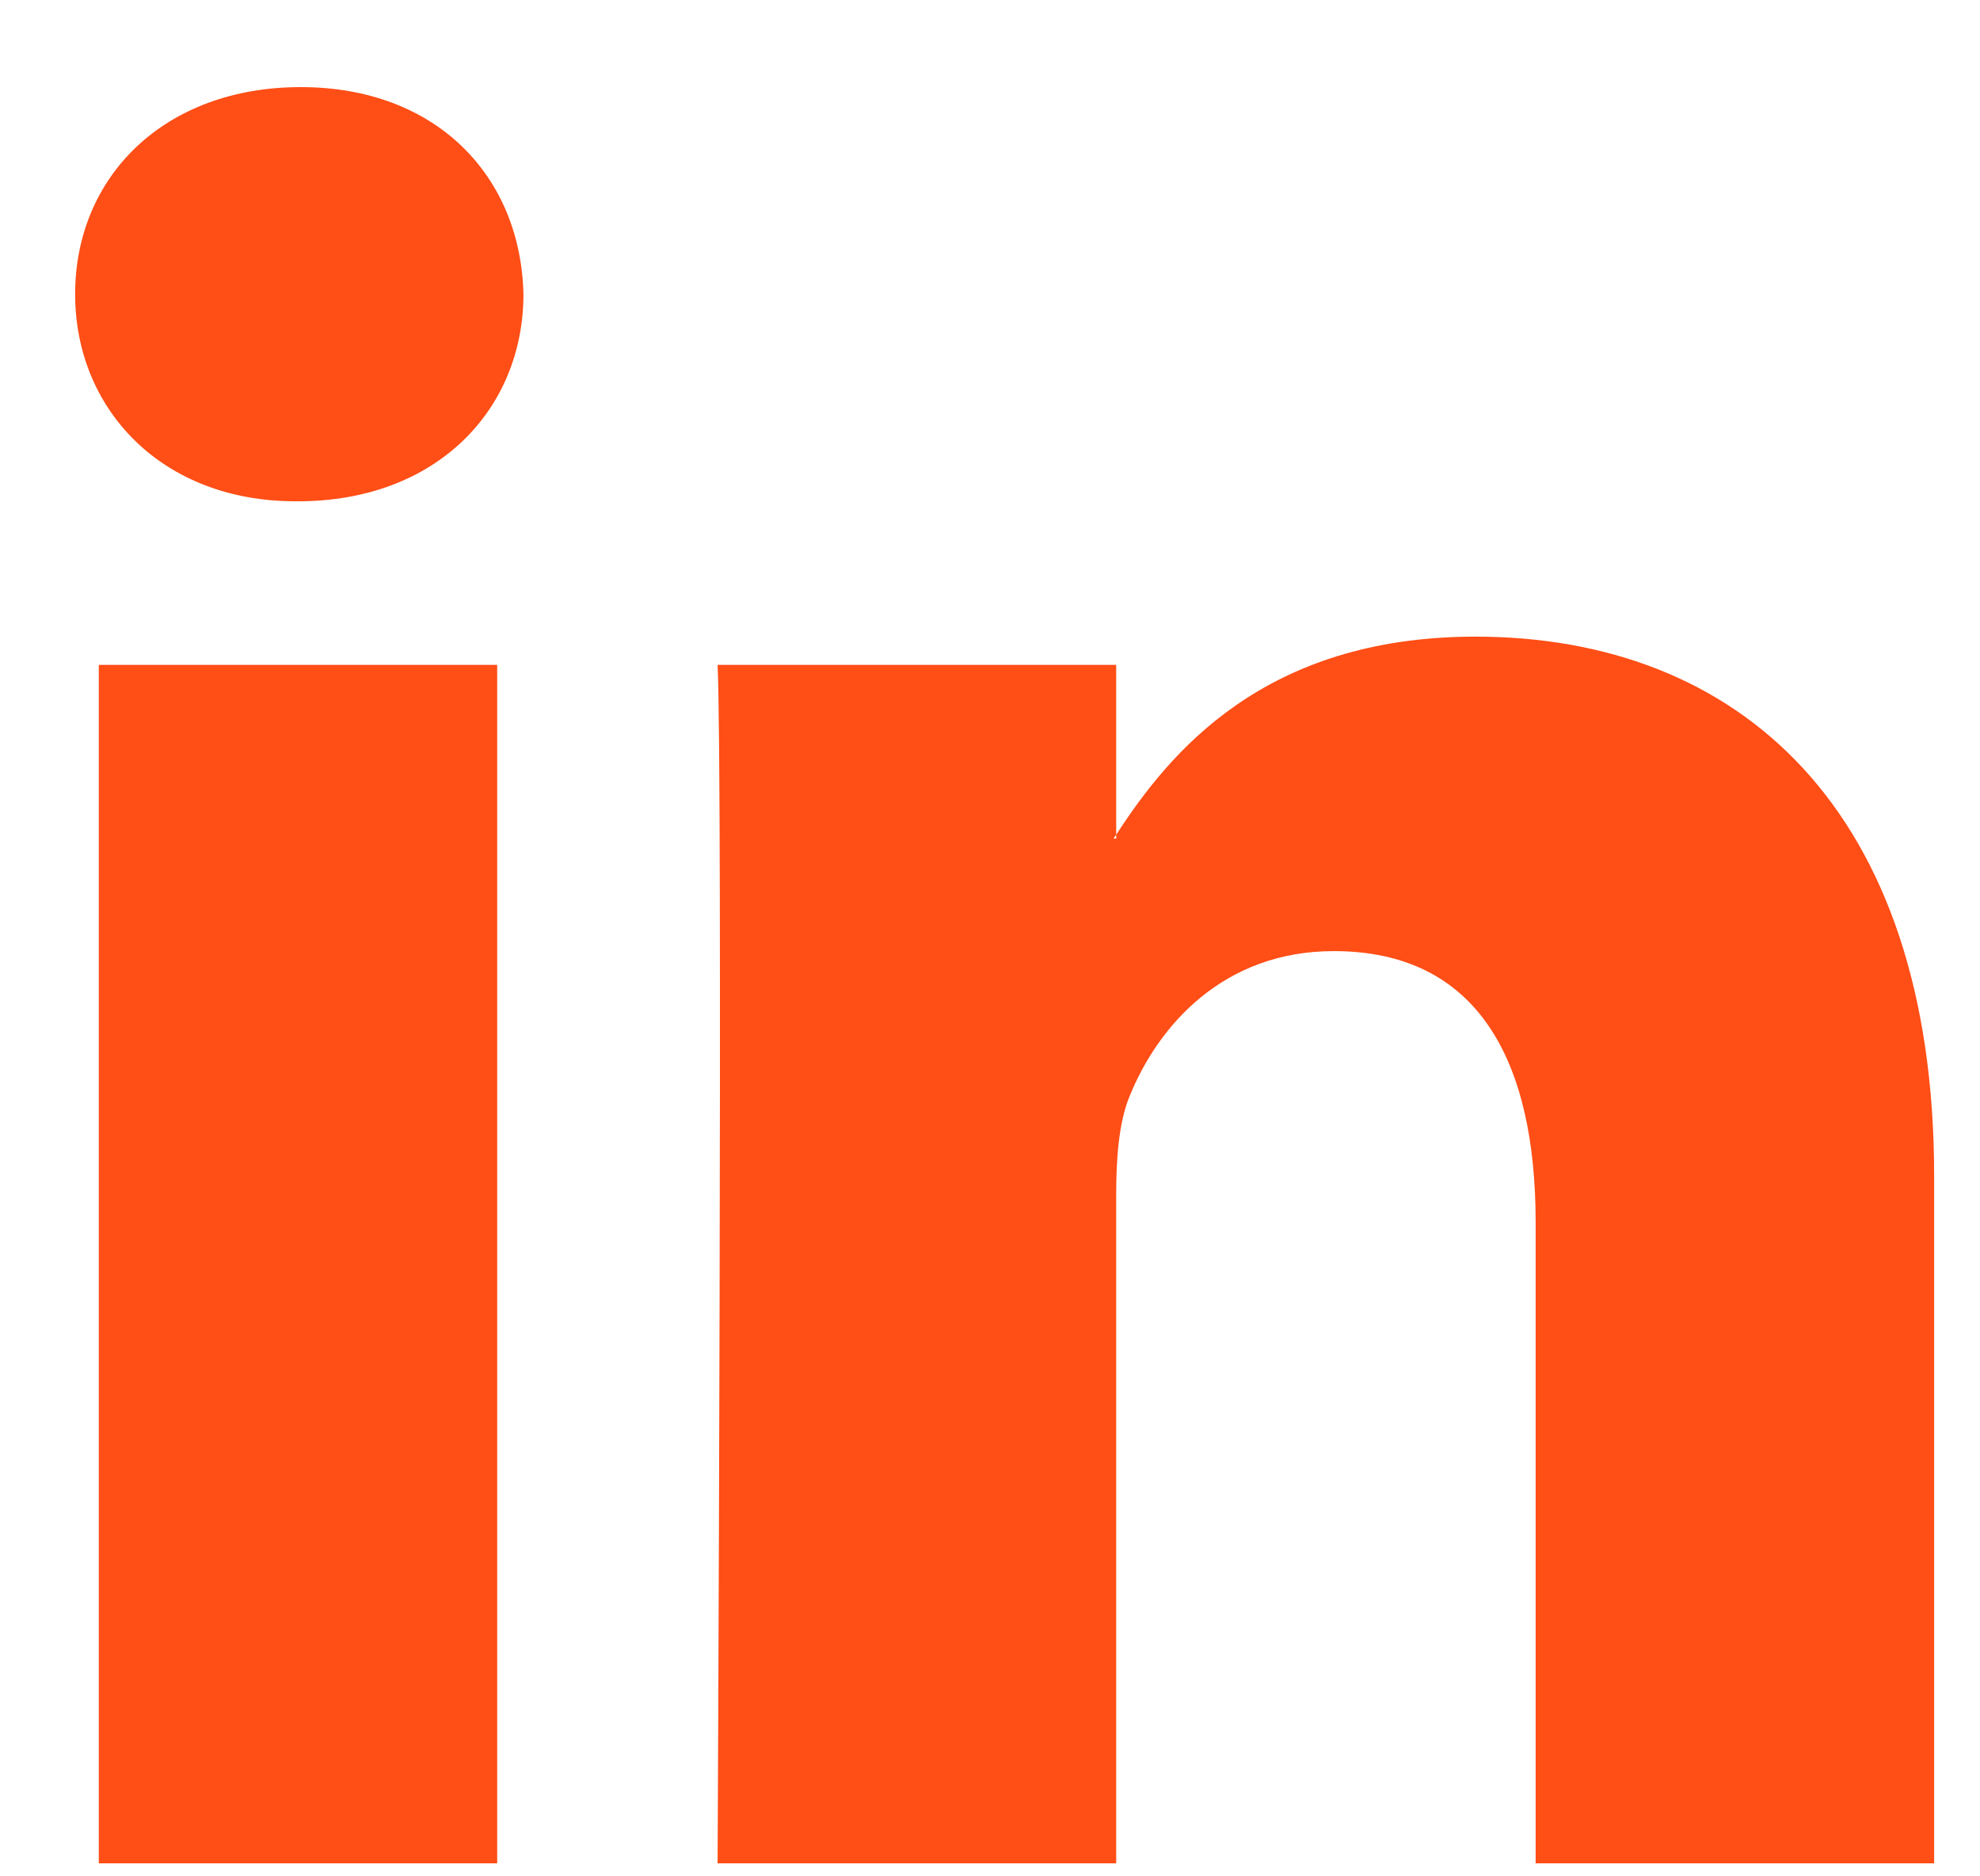
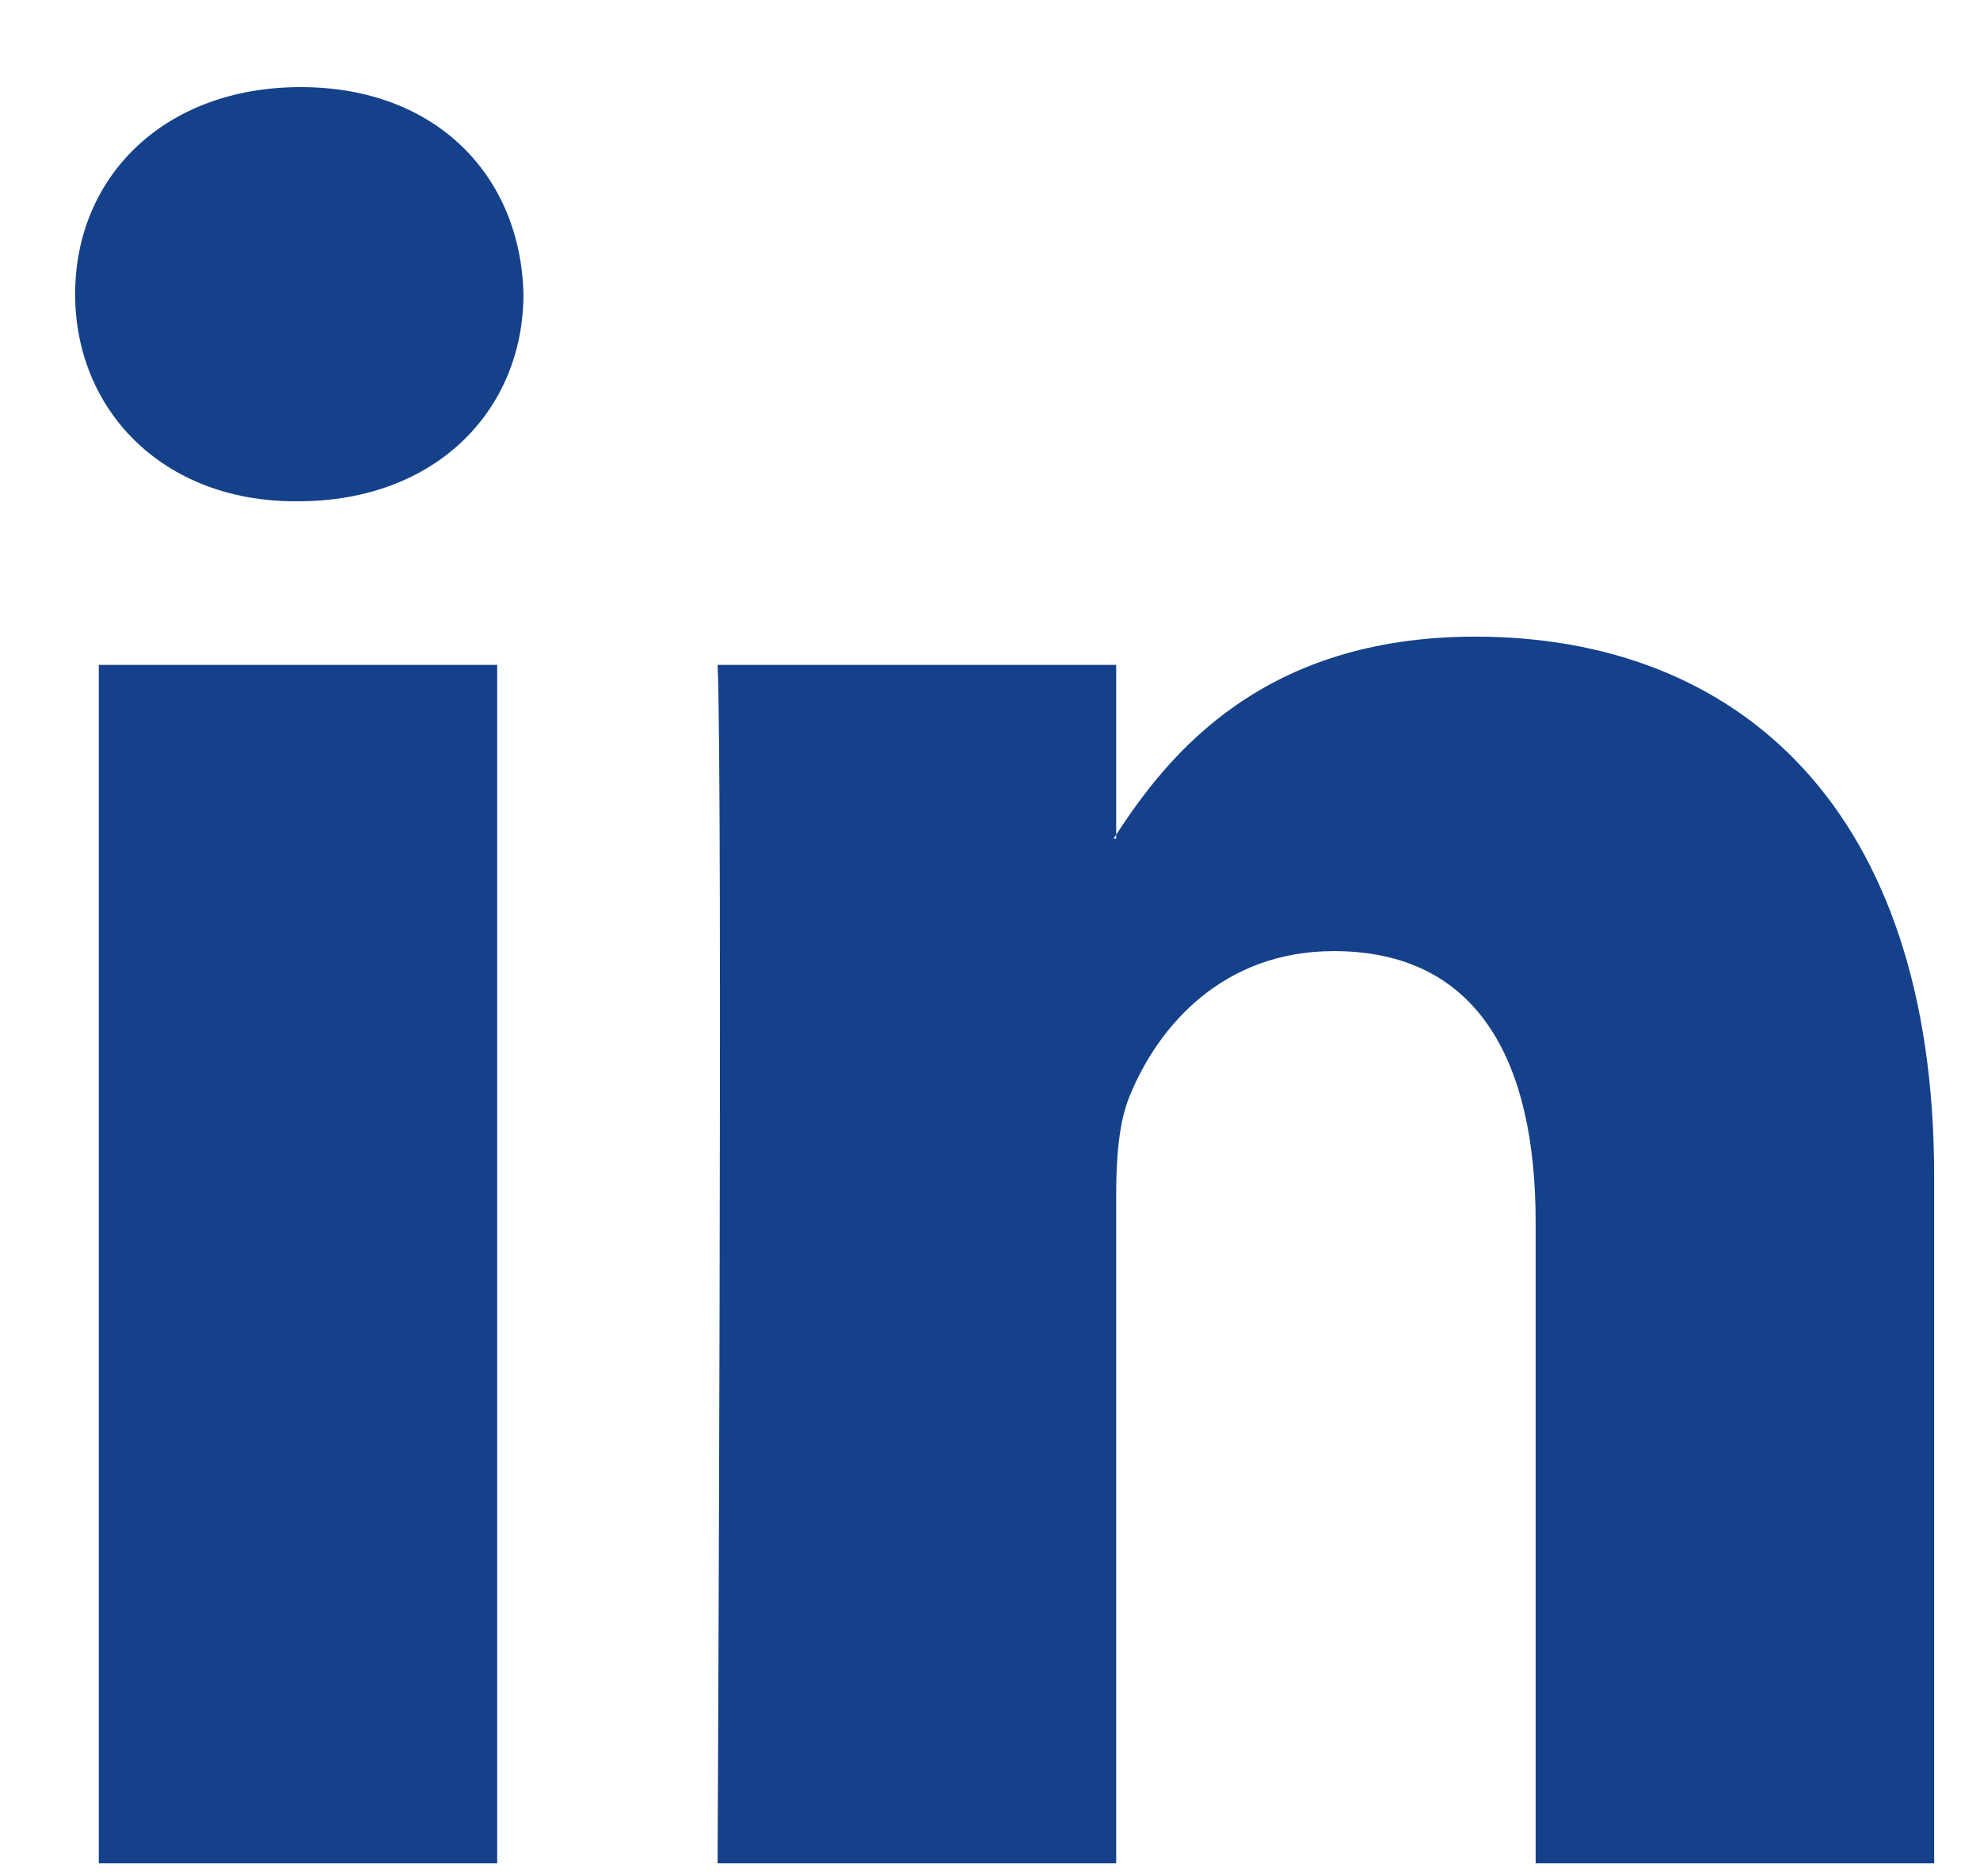
<svg xmlns="http://www.w3.org/2000/svg" width="19" height="18" viewBox="0 0 19 18" fill="none">
-   <path d="M18.56 11.287V17.883H14.736V11.729C14.736 10.184 14.184 9.128 12.799 9.128C11.742 9.128 11.114 9.839 10.837 10.527C10.737 10.773 10.711 11.114 10.711 11.459V17.883H6.886C6.886 17.883 6.937 7.459 6.886 6.381H10.711V8.011C10.703 8.023 10.692 8.036 10.685 8.048H10.711V8.011C11.219 7.228 12.126 6.11 14.158 6.11C16.674 6.11 18.56 7.754 18.56 11.287ZM2.885 0.836C1.577 0.836 0.721 1.695 0.721 2.823C0.721 3.927 1.552 4.811 2.835 4.811H2.86C4.193 4.811 5.023 3.927 5.023 2.823C4.997 1.695 4.193 0.836 2.885 0.836ZM0.948 17.883H4.771V6.381H0.948V17.883Z" fill="#FF4E16" />
+   <path d="M18.56 11.287V17.883H14.736V11.729C14.736 10.184 14.184 9.128 12.799 9.128C11.742 9.128 11.114 9.839 10.837 10.527C10.737 10.773 10.711 11.114 10.711 11.459V17.883H6.886C6.886 17.883 6.937 7.459 6.886 6.381H10.711V8.011C10.703 8.023 10.692 8.036 10.685 8.048H10.711V8.011C11.219 7.228 12.126 6.11 14.158 6.11C16.674 6.11 18.56 7.754 18.56 11.287ZM2.885 0.836C1.577 0.836 0.721 1.695 0.721 2.823C0.721 3.927 1.552 4.811 2.835 4.811H2.86C4.193 4.811 5.023 3.927 5.023 2.823C4.997 1.695 4.193 0.836 2.885 0.836ZM0.948 17.883H4.771V6.381H0.948V17.883Z" fill="#14418a" />
</svg>
